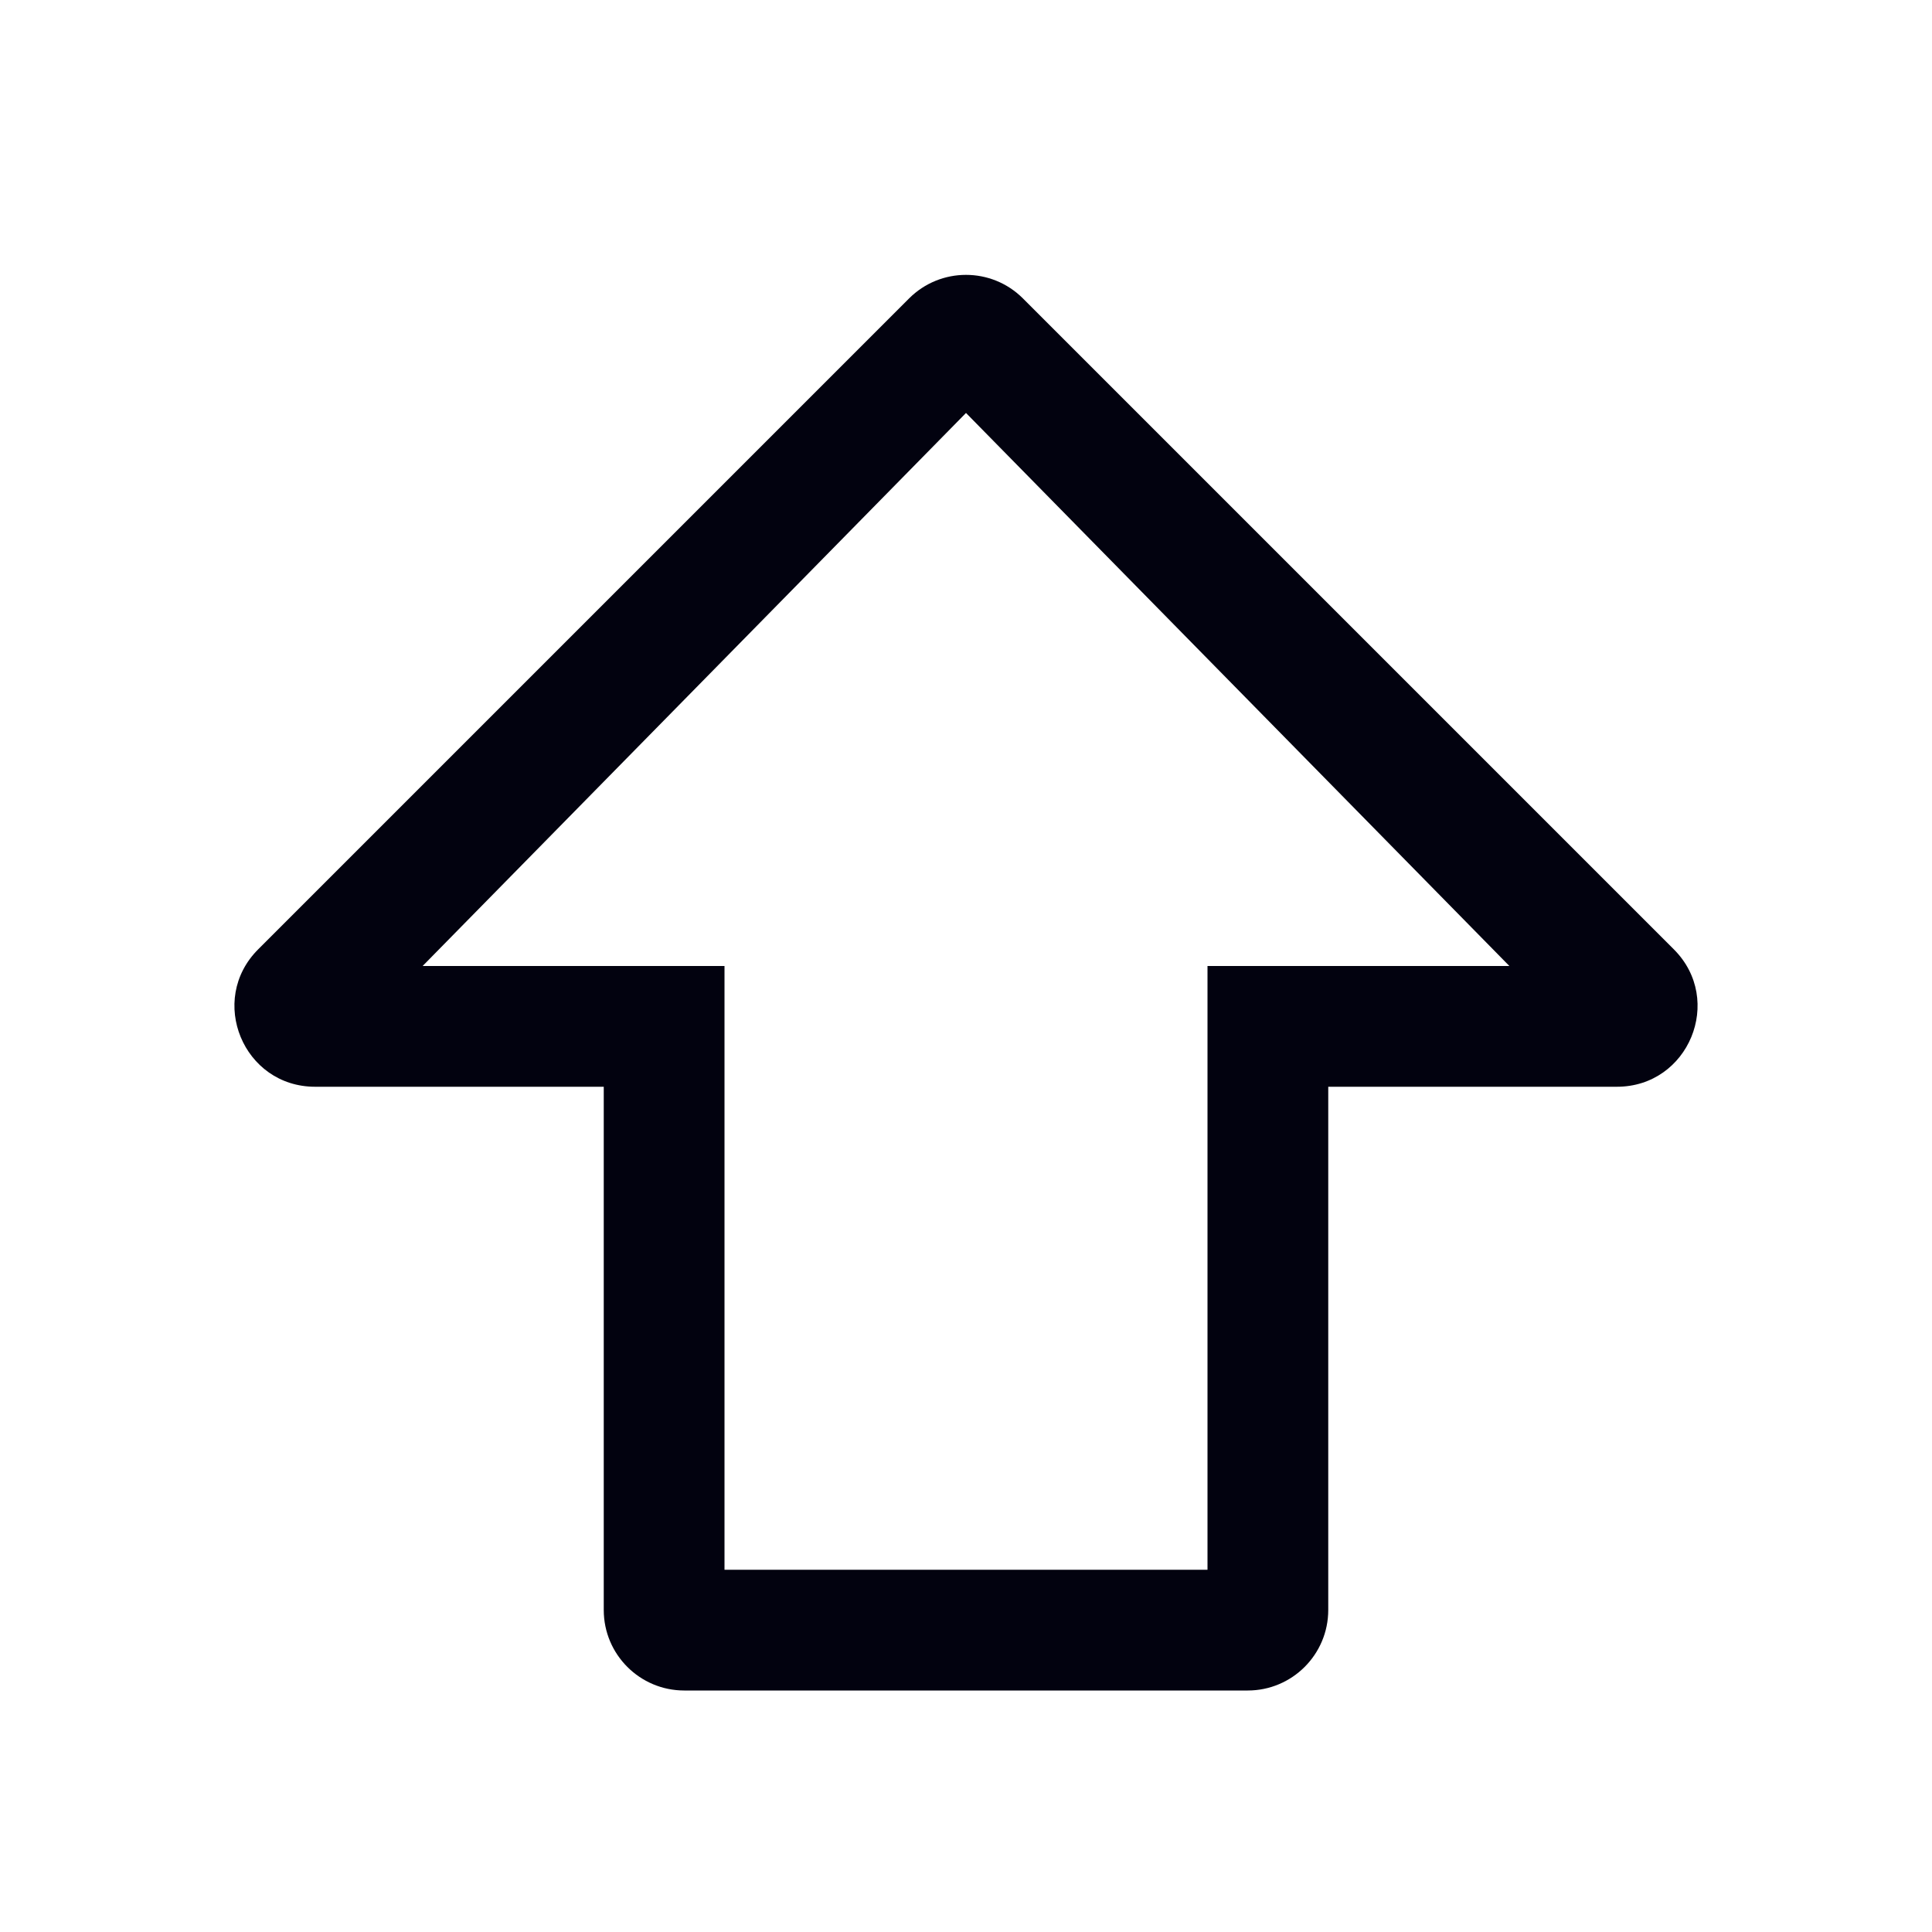
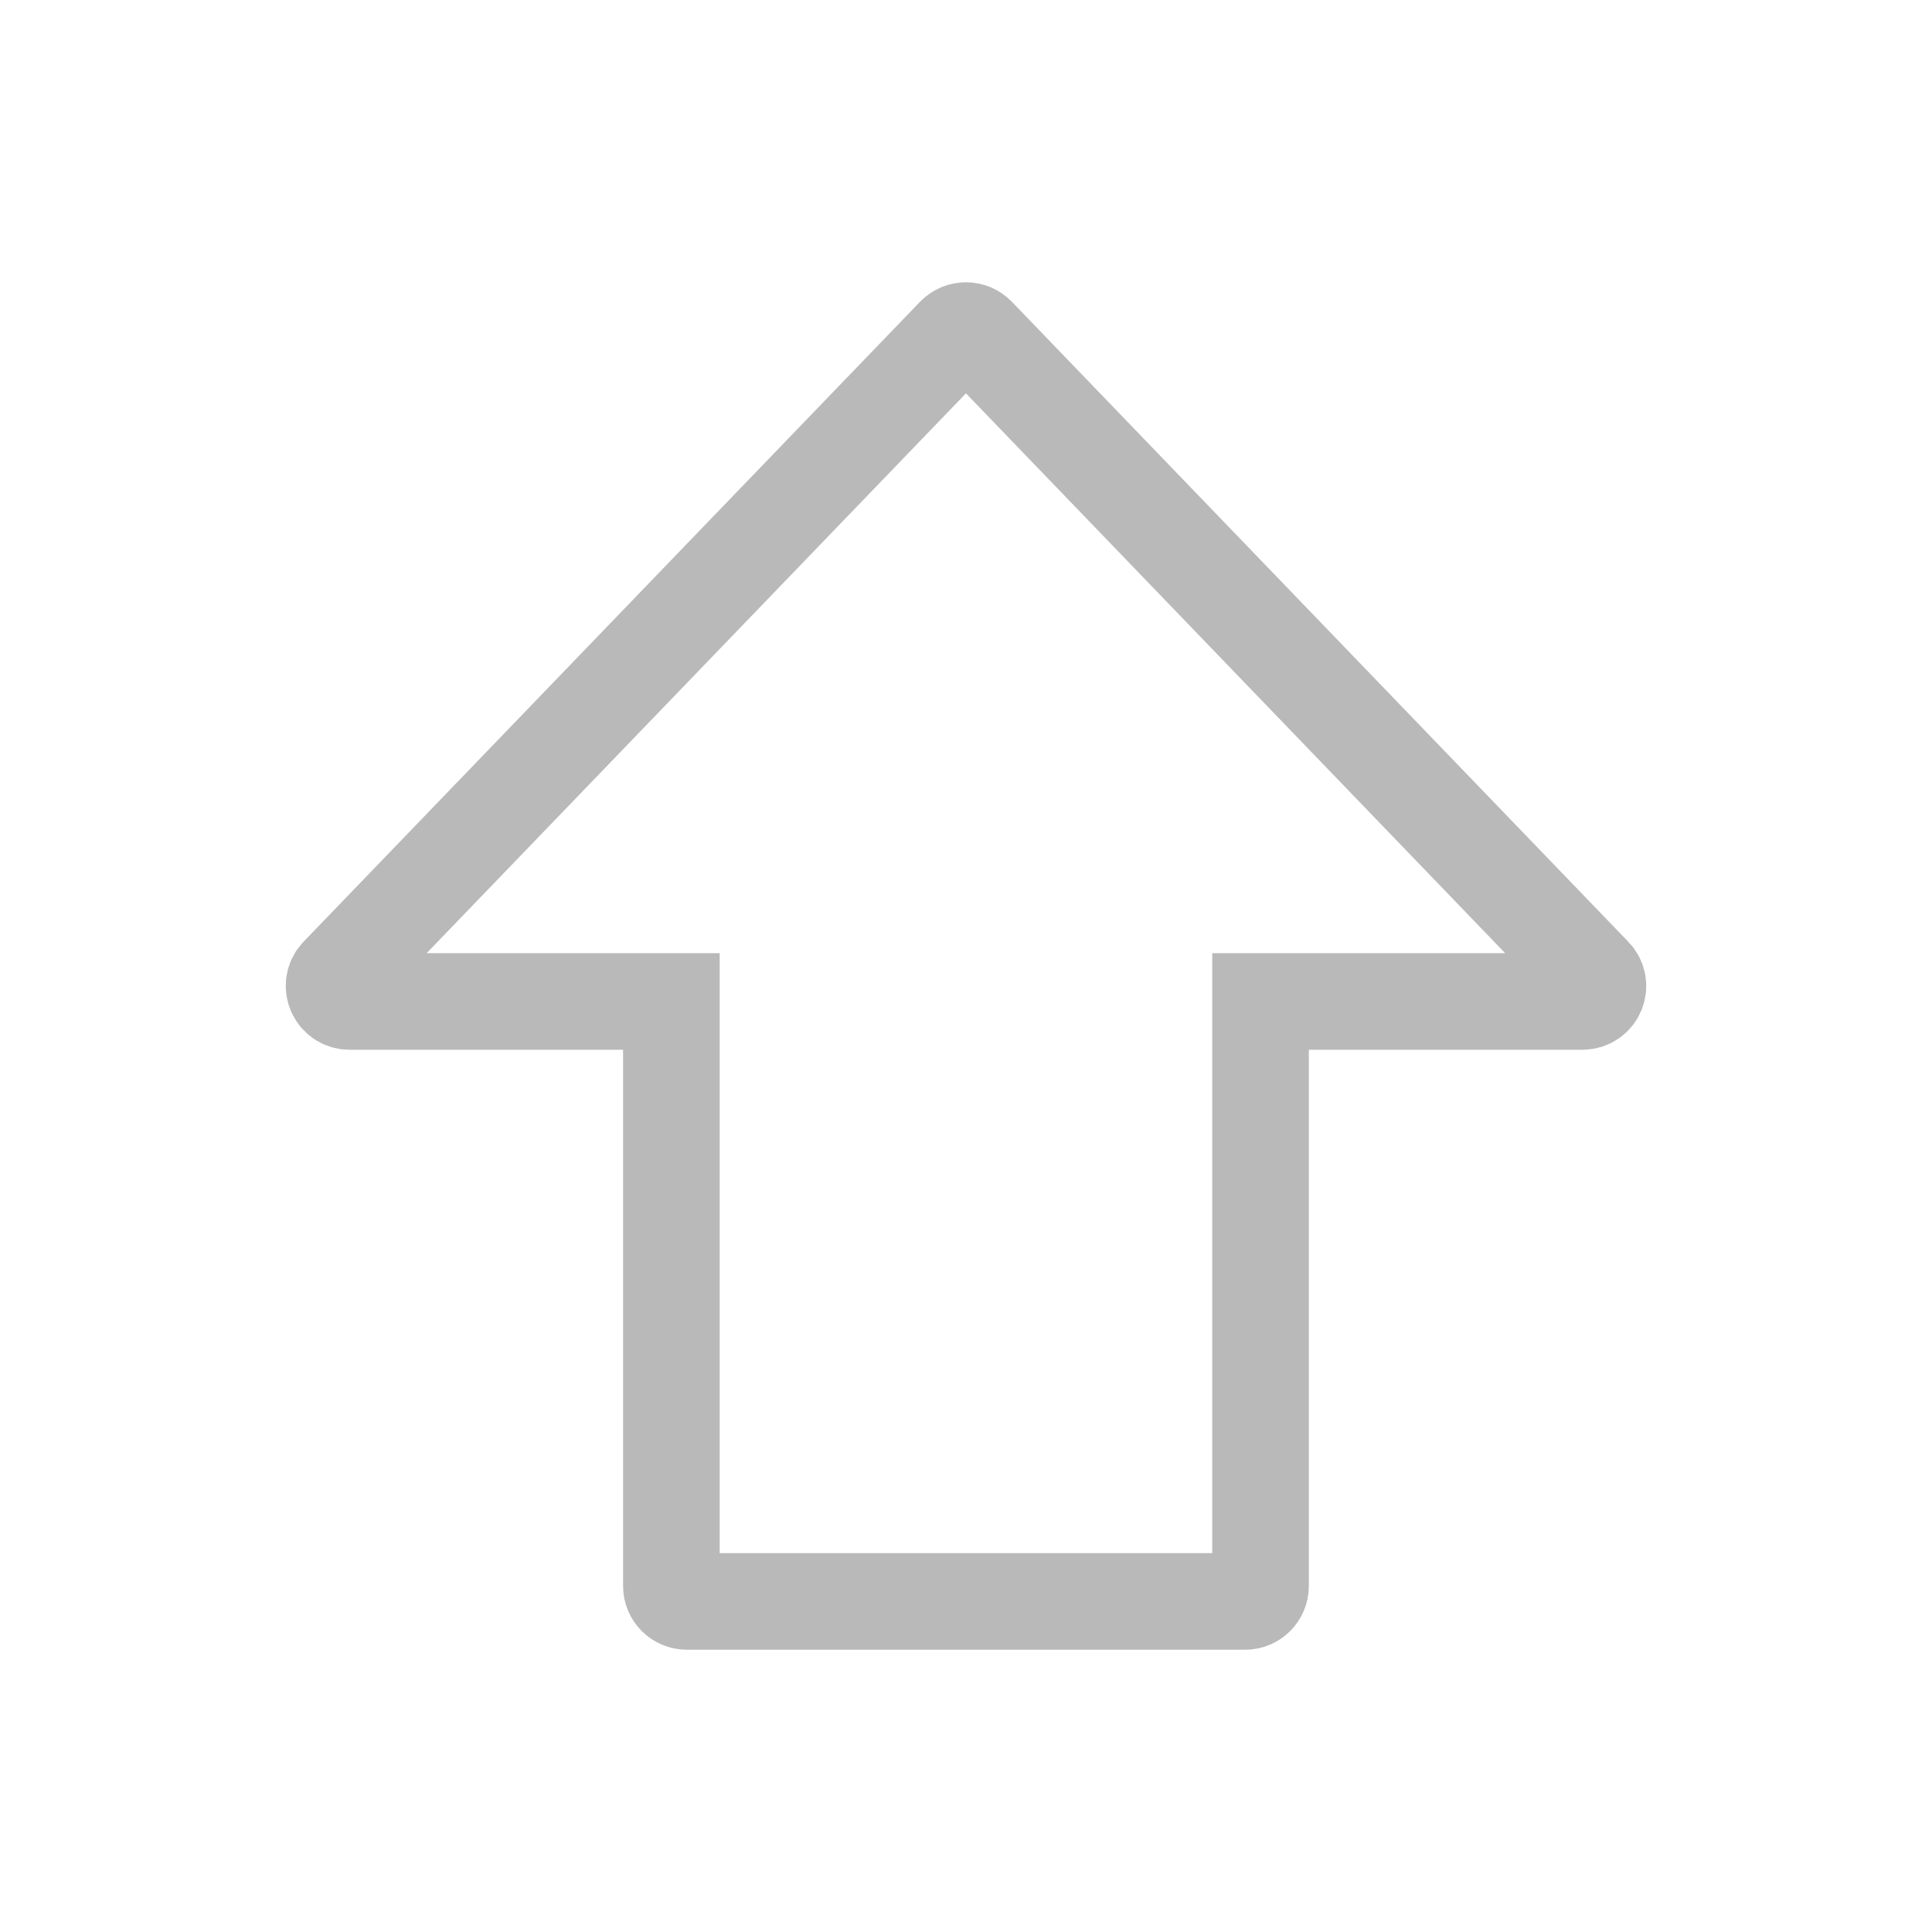
- <svg xmlns="http://www.w3.org/2000/svg" width="24" height="24" viewBox="0 0 24 24" fill="none">
-   <path d="M12.707 3.707C12.317 3.317 11.683 3.317 11.293 3.707L3.207 11.793C2.577 12.423 3.023 13.5 3.914 13.5H7.5V20C7.5 20.552 7.948 21 8.5 21H15.5C16.052 21 16.5 20.552 16.5 20V13.5H20.086C20.977 13.5 21.423 12.423 20.793 11.793L12.707 3.707ZM15 12V19.5H9V12H5.25L12 5.13L18.75 12H15Z" fill="#02020F" />
+ <svg xmlns="http://www.w3.org/2000/svg" width="20" height="20" viewBox="0 0 20 20" fill="none">
+   <path d="M9.885 3.47L3.503 10.095C3.405 10.197 3.478 10.367 3.619 10.367H6.95V16.418C6.95 16.506 7.021 16.578 7.111 16.578H12.889C12.977 16.578 13.049 16.507 13.049 16.418C13.049 15.444 13.049 10.367 13.049 10.367H16.381C16.523 10.367 16.595 10.197 16.496 10.096C15.374 8.931 10.985 4.374 10.115 3.471C10.052 3.406 9.947 3.406 9.884 3.471L9.885 3.47Z" stroke="#B9B9B9" stroke-miterlimit="10" />
</svg>
